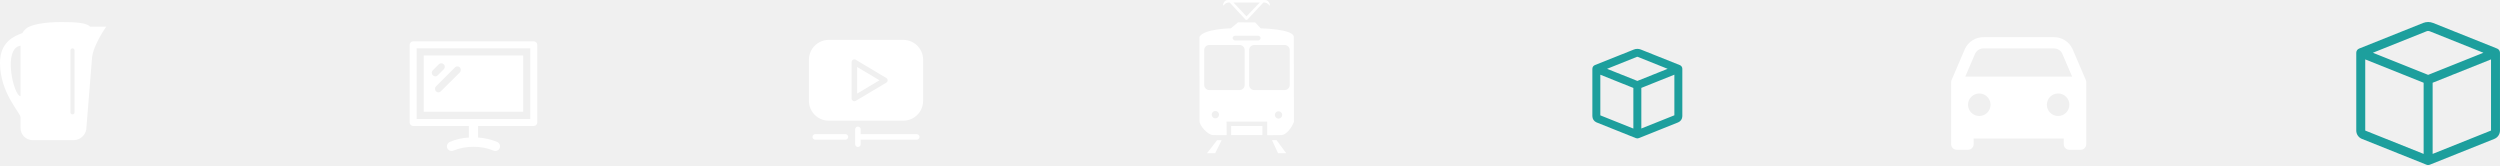
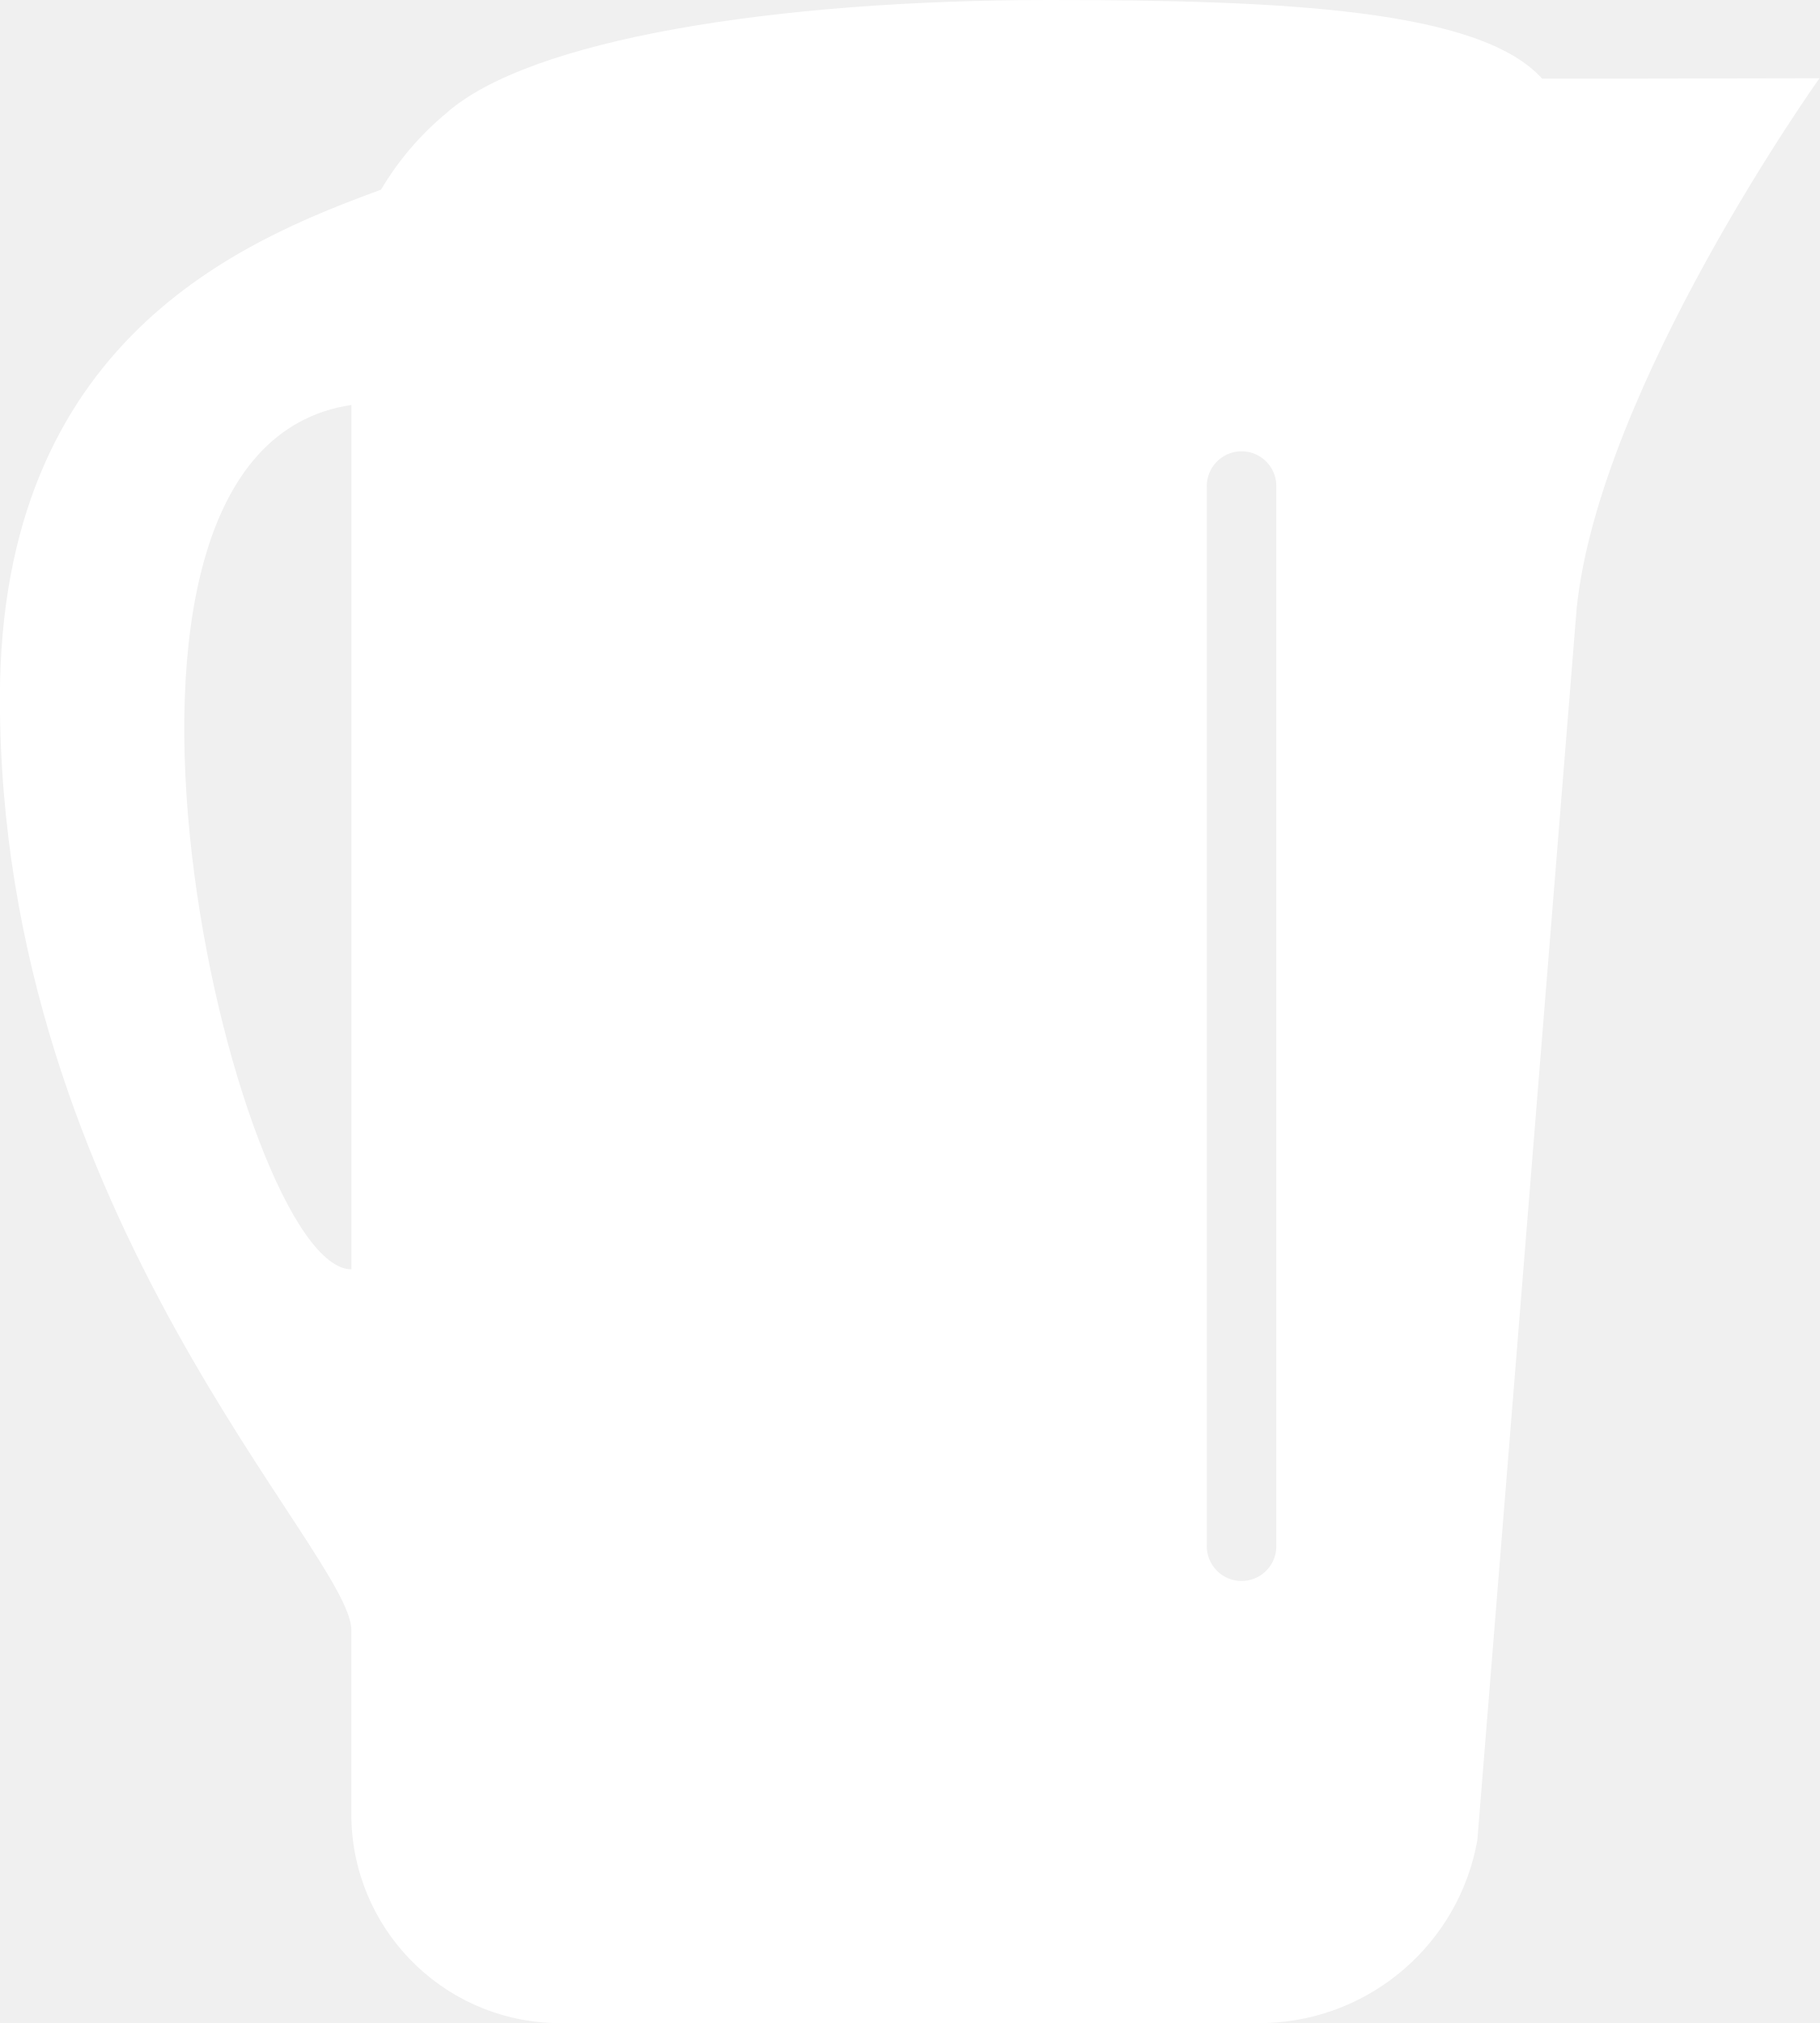
- <svg xmlns="http://www.w3.org/2000/svg" width="499.458" height="32.971" viewBox="0 0 499.458 32.971">
-   <defs>
-     <clipPath id="clip-path">
-       <rect id="Rectangle_70" data-name="Rectangle 70" width="499.458" height="32.971" transform="translate(0 0)" fill="none" />
-     </clipPath>
-   </defs>
-   <g id="Group_169" data-name="Group 169" transform="translate(0 0)" clip-path="url(#clip-path)">
-     <path id="Path_105" data-name="Path 105" d="M416.779,16.2a1.1,1.1,0,0,0-.07-.217l-2.656-6.2a4.061,4.061,0,0,0-3.8-2.358h-13.9a4.058,4.058,0,0,0-3.8,2.358l-2.659,6.2a1.091,1.091,0,0,0-.091.443V28.8a1.125,1.125,0,0,0,1.125,1.125h2.253A1.125,1.125,0,0,0,394.3,28.8V27.679h18V28.8a1.125,1.125,0,0,0,1.125,1.125h2.25A1.125,1.125,0,0,0,416.8,28.8V16.429a1.138,1.138,0,0,0-.022-.226Zm-21.352,6.976a2.25,2.25,0,1,1,2.25-2.25,2.25,2.25,0,0,1-2.25,2.25m15.75,0a2.25,2.25,0,1,1,2.25-2.25,2.25,2.25,0,0,1-2.25,2.25M392.633,15.3l1.985-4.63a1.848,1.848,0,0,1,1.731-.995h13.906a1.85,1.85,0,0,1,1.731.995l1.985,4.63Z" fill="#fff" />
-     <path id="Path_106" data-name="Path 106" d="M327.319,11.138a.548.548,0,0,0-.406,0l-6.519,2.611,6.721,2.689,6.721-2.688Zm7.442,3.414-7.1,2.84v8.652l7.1-2.84V14.552Zm-8.192,11.5V17.4l-7.1-2.839v8.653Zm-.062-15.922a1.641,1.641,0,0,1,1.217,0l7.786,3.11a.547.547,0,0,1,.343.507v9.461a1.092,1.092,0,0,1-.687,1.014l-7.847,3.142a.548.548,0,0,1-.406,0l-7.847-3.138a1.092,1.092,0,0,1-.688-1.014V13.749a.545.545,0,0,1,.343-.511Z" fill="#1d9f9d" fill-rule="evenodd" />
-     <path id="Path_107" data-name="Path 107" d="M327.319,11.138a.548.548,0,0,0-.406,0l-6.519,2.611,6.721,2.689,6.721-2.688Zm7.442,3.414-7.1,2.84v8.652l7.1-2.84V14.552Zm-8.192,11.5V17.4l-7.1-2.839v8.653Zm-.062-15.922a1.641,1.641,0,0,1,1.217,0l7.786,3.11a.547.547,0,0,1,.343.507v9.461a1.092,1.092,0,0,1-.687,1.014l-7.847,3.142a.548.548,0,0,1-.406,0l-7.847-3.138a1.092,1.092,0,0,1-.688-1.014V13.749a.545.545,0,0,1,.343-.511Z" fill="none" stroke="#1d9f9d" stroke-width="0.5" />
-     <path id="Path_108" data-name="Path 108" d="M485.437,6.256a.9.9,0,0,0-.668,0L474.06,10.54,485.1,14.956l11.044-4.416Zm12.227,5.61L486,16.531V30.747l11.664-4.666V11.867ZM484.2,30.749V16.53l-11.664-4.664V26.083Zm-.1-26.16a2.69,2.69,0,0,1,2,0l12.79,5.118a.9.9,0,0,1,.563.833V26.083a1.794,1.794,0,0,1-1.129,1.665l-12.892,5.158a.9.9,0,0,1-.668,0l-12.892-5.157a1.794,1.794,0,0,1-1.13-1.666V10.54a.9.9,0,0,1,.564-.833Z" fill="#1d9f9d" fill-rule="evenodd" />
-     <path id="Path_109" data-name="Path 109" d="M244.532.986A1.322,1.322,0,0,1,245.667.5l3.224,3.475.132,0,.133,0L252.4.5a1.3,1.3,0,0,1,1.118.49c.4.566.161-.985-.727-.985h-7.532C244.37,0,244.127,1.55,244.532.986ZM249.024.5h2.657l-2.607,2.722V3.208l-.05.057-.049-.057v.016L246.431.5Zm-7.88,30.106h1.63l1.291-2.6h-.907ZM254.125,28l1.2,2.6h1.631L255.031,28Zm-8.164-1.017H252.2V25.174h-6.241ZM258.476,7.381c0-1.6-6.6-1.716-6.6-1.716l-1.109-1.184-3.426-.019-1.43,1.193s-5.483.1-6.281,1.725c0,0,.023,16.048.023,16.876s1.622,2.733,2.731,2.733c1.6,0,2.686.008,2.686.008l-.024-2.7h8.118v2.718s1.422-.027,2.777-.027,2.568-2.392,2.568-2.726C258.509,23.051,258.476,7.381,258.476,7.381Zm-12.225.143a.433.433,0,0,0,.006.063.509.509,0,0,1,.5-.449h4.59a.51.51,0,0,1,.5.449.468.468,0,0,0,.007-.063v.125a.408.408,0,0,0-.007-.061.551.551,0,0,1-.5.5h-4.59a.549.549,0,0,1-.5-.5.406.406,0,0,0-.006.061ZM242.82,23.641a.732.732,0,1,1,.723-.732.727.727,0,0,1-.723.732m5.845-6.666a1.018,1.018,0,0,1-1.02,1.019H241.6a1.019,1.019,0,0,1-1.02-1.019V10.006a1.018,1.018,0,0,1,1.02-1.019h6.047a1.019,1.019,0,0,1,1.02,1.019Zm6.771,6.722a.732.732,0,1,1,.723-.731.727.727,0,0,1-.723.731m2.229-6.722a1.019,1.019,0,0,1-1.02,1.019H250.57a1.018,1.018,0,0,1-1.019-1.019V10.008a1.018,1.018,0,0,1,1.019-1.02h6.076a1.019,1.019,0,0,1,1.02,1.02Z" fill="#fff" fill-rule="evenodd" />
-     <path id="Path_110" data-name="Path 110" d="M165.567,7.969h14.9a3.969,3.969,0,0,1,3.958,3.957v8.226a3.97,3.97,0,0,1-3.958,3.958h-14.9a3.97,3.97,0,0,1-3.958-3.958V11.926A3.969,3.969,0,0,1,165.567,7.969ZM162.88,27.906a.554.554,0,0,1,0-1.109H168.9a.554.554,0,1,1,0,1.109Zm7.962-2.033a.555.555,0,1,1,1.109,0V26.8h11.2a.554.554,0,0,1,0,1.109h-11.2v.926a.555.555,0,0,1-1.109,0Zm.178-13.9,6.041,3.6a.55.55,0,0,1-.005.951l-6.087,3.624a.551.551,0,0,1-.755-.193.558.558,0,0,1-.078-.282h0V12.411a.554.554,0,0,1,.885-.444ZM175.7,16.04l-4.459-2.656V18.7Z" fill="#fff" fill-rule="evenodd" />
-     <path id="Path_111" data-name="Path 111" d="M4.369,24.606v0Z" fill="#fff" />
-     <path id="Path_112" data-name="Path 112" d="M16.83,24.8a1.769,1.769,0,0,1-.027.377,1.769,1.769,0,0,0,.027-.377" fill="#fff" />
-     <path id="Path_113" data-name="Path 113" d="M18.879,5.323h-.89c-.729-.809-3.021-.917-5.745-.917-3.21,0-6.069.459-7.039,1.322a3.436,3.436,0,0,0-.755.89C2.831,7.211,0,8.371,0,12.551c0,6.041,4.1,9.979,4.1,10.868v2.158A2.436,2.436,0,0,0,6.447,28H14.78a2.586,2.586,0,0,0,2.454-2.13L18.393,11.5c.271-2.59,2.833-6.176,2.833-6.176ZM4.1,19.212c-1.348,0-3.615-9.547,0-10.086Zm10.788,3.21a.406.406,0,1,1-.81,0V10.1a.406.406,0,1,1,.81,0Z" fill="#fff" />
-     <path id="Path_114" data-name="Path 114" d="M106.639,8.26H82.54a.711.711,0,0,0-.7.7V24.471a.711.711,0,0,0,.7.7H93.677v2.308a10.892,10.892,0,0,0-3.838.886.972.972,0,0,0-.483,1.235.937.937,0,0,0,.859.564.955.955,0,0,0,.375-.08,10.2,10.2,0,0,1,4-.752,10,10,0,0,1,4,.752.938.938,0,0,0,.752-1.719,11.872,11.872,0,0,0-3.838-.886V25.169h11.138a.711.711,0,0,0,.7-.7V8.958A.711.711,0,0,0,106.639,8.26Zm-.7,15.513H83.237V9.656h22.705Z" fill="#fff" />
-     <path id="Path_115" data-name="Path 115" d="M104.52,11.078H84.66V22.322h19.86ZM86.458,14.056l1.208-1.208a.7.7,0,0,1,.993.993l-1.208,1.208a.725.725,0,0,1-.484.215.678.678,0,0,1-.484-.215A.69.69,0,0,1,86.458,14.056Zm5.395.43-3.786,3.757a.718.718,0,0,1-.482.215.671.671,0,0,1-.483-.215.712.712,0,0,1,0-.993l3.783-3.784a.713.713,0,0,1,.994,0A.778.778,0,0,1,91.853,14.486Z" fill="#fff" />
-   </g>
+ <svg xmlns="http://www.w3.org/2000/svg" width="19.576" height="21.766" viewBox="0 0 19.576 21.766">
+   <path id="Path_129" data-name="Path 129" d="M98.585,352.05h-.821c-.672-.746-2.786-.846-5.3-.846-2.96,0-5.6.424-6.492,1.22a3.154,3.154,0,0,0-.7.821c-1.493.547-4.1,1.617-4.1,5.472,0,5.572,3.781,9.2,3.781,10.024v1.99a2.248,2.248,0,0,0,2.165,2.239h7.686a2.387,2.387,0,0,0,2.263-1.965l1.069-13.259c.249-2.388,2.612-5.7,2.612-5.7ZM84.954,364.861c-1.244,0-3.334-8.806,0-9.3Zm9.95,2.96a.374.374,0,1,1-.747,0V356.453a.374.374,0,1,1,.747,0Z" transform="translate(-81.173 -351.204)" fill="#fff" />
</svg>
